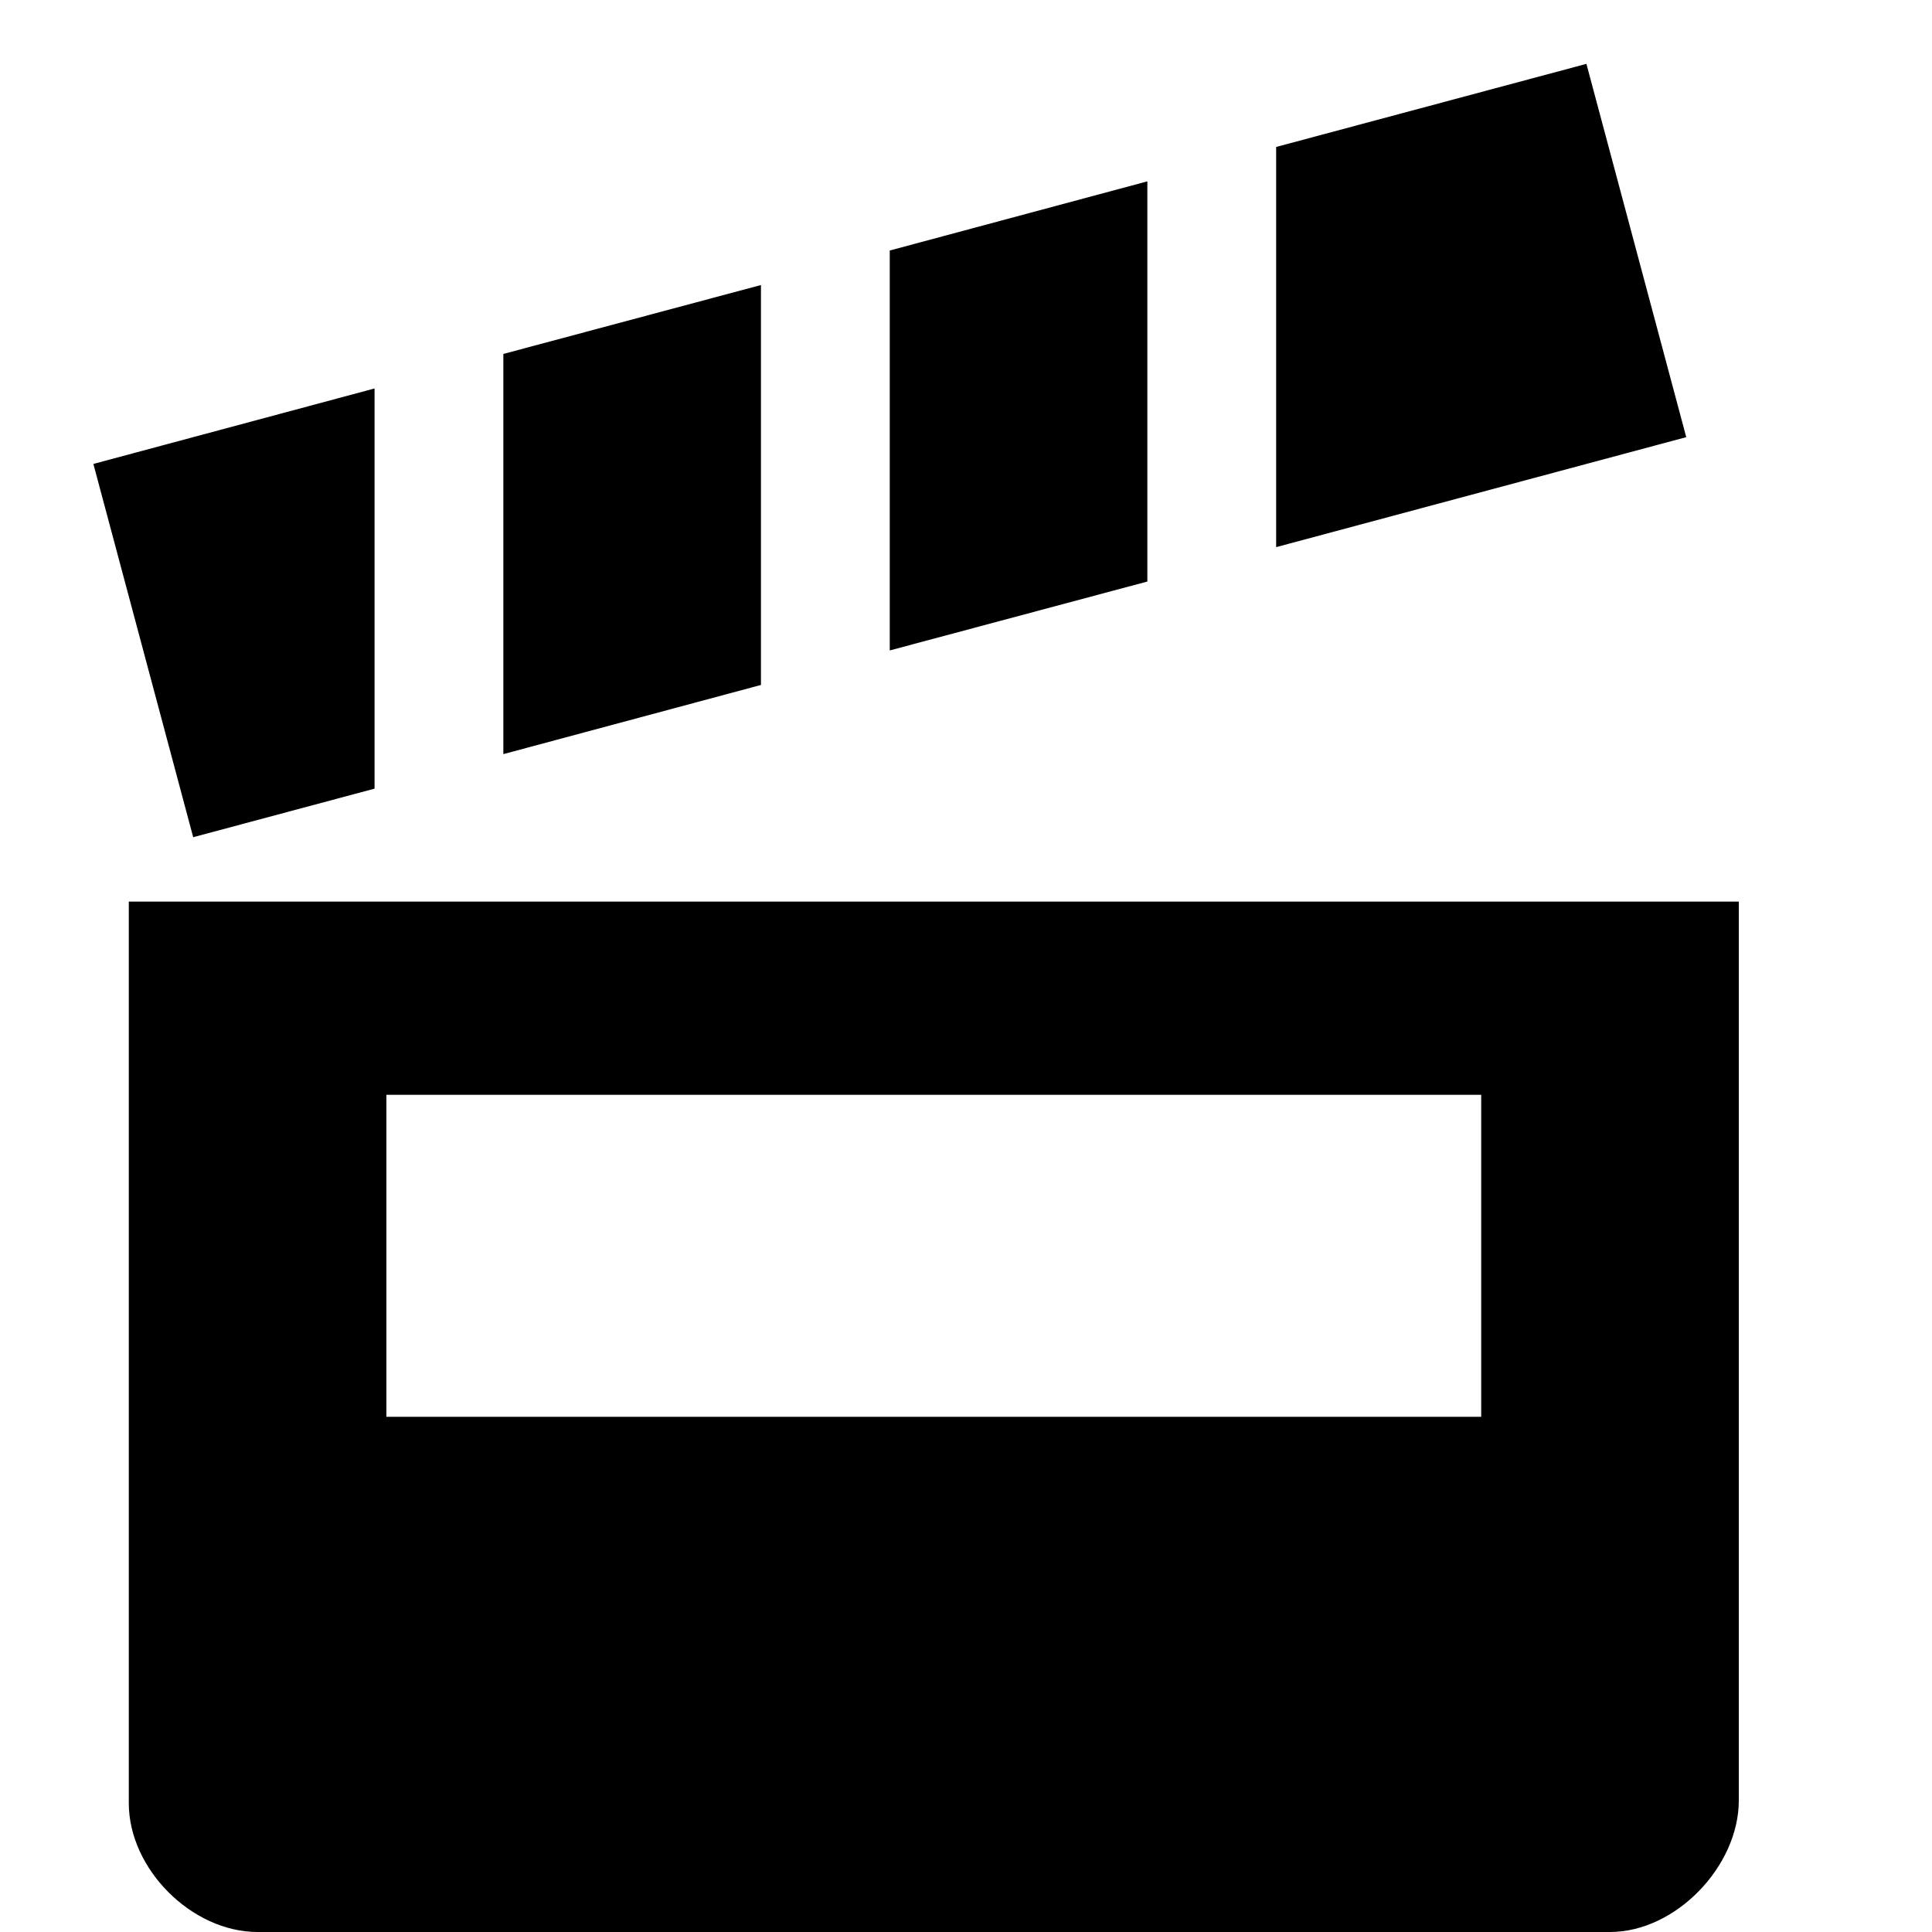
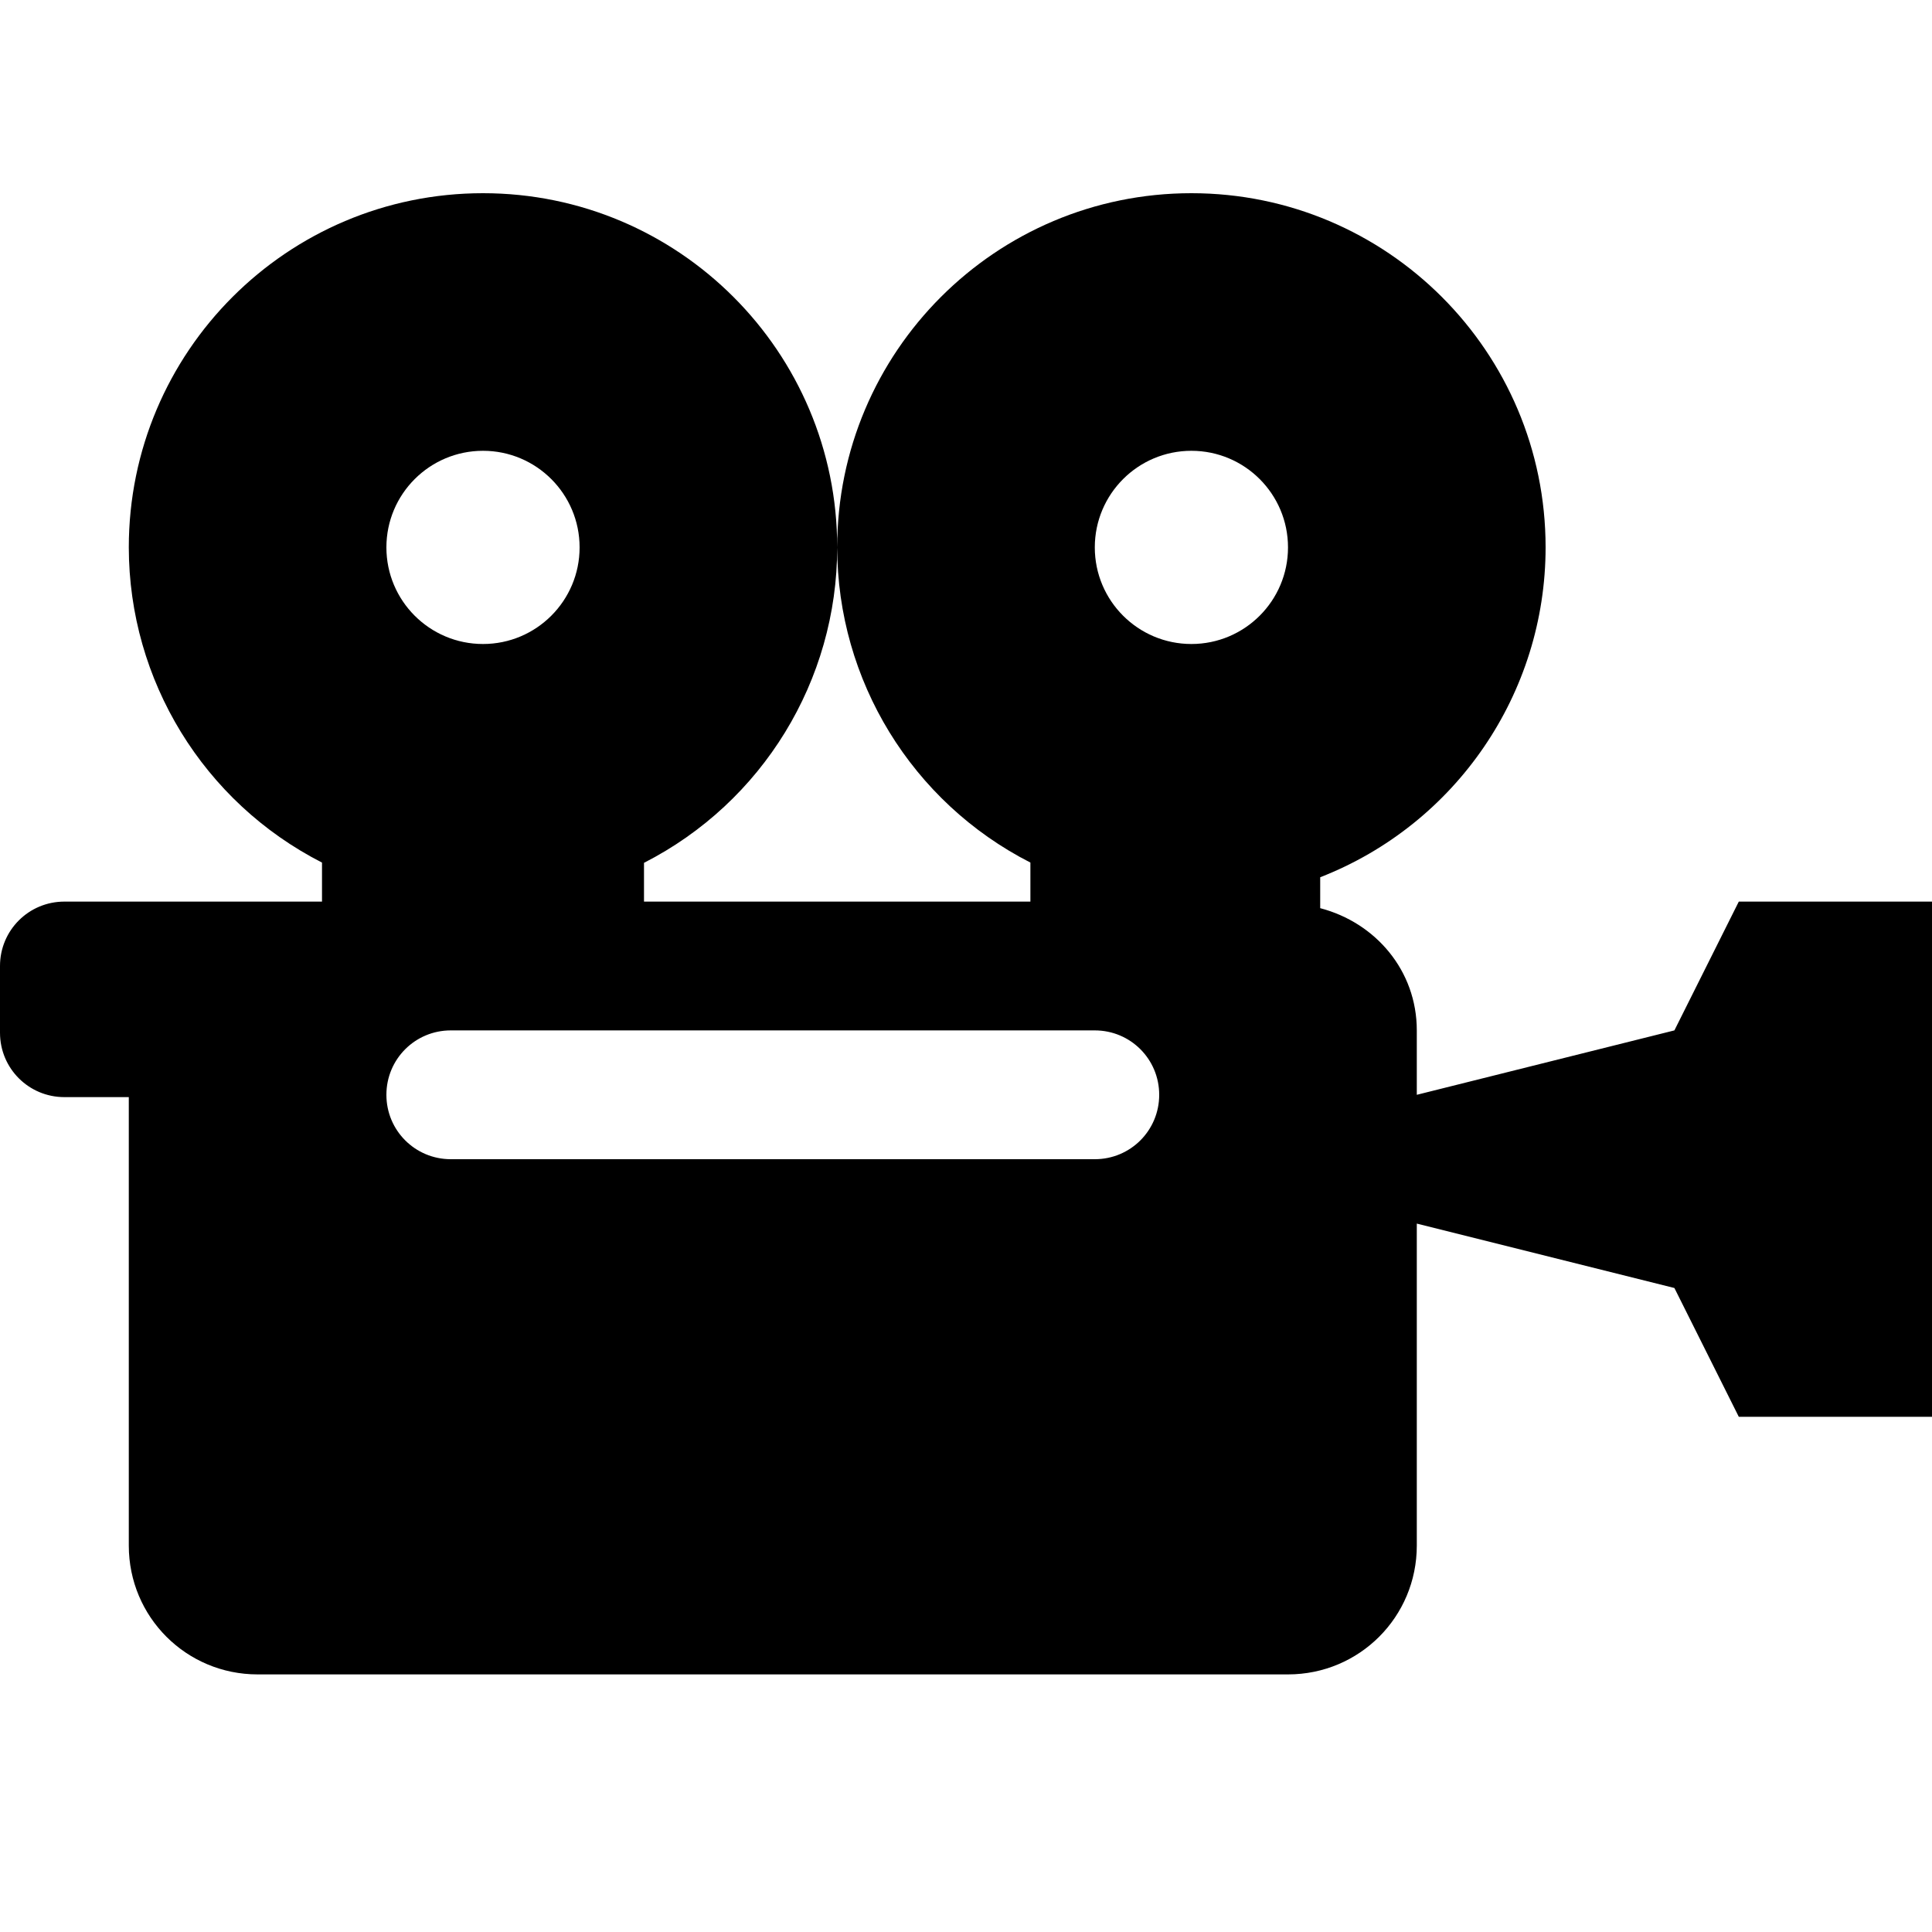
<svg xmlns="http://www.w3.org/2000/svg" version="1.1" width="15" height="15" id="svg4619" viewBox="0 0 15 15">
  <defs id="defs4621" />
-   <path style="fill:#000000;fill-opacity:1" d="m 1,7 0,7 c 0,0.511 0.489,1 1,1 l 10.5,0 c 0.511,0 1,-0.511 1,-1.021 L 13.5,7 Z m 2,1.5 8.5,0 0,2.5 -8.5,0 z" id="rect7568-8-4-7" />
-   <path style="opacity:1;fill:#000000;fill-opacity:1;stroke:none;stroke-width:1;stroke-linecap:round;stroke-linejoin:miter;stroke-miterlimit:4;stroke-dasharray:none;stroke-dashoffset:0;stroke-opacity:1" d="M 12.316,0.496 9.908,1.141 l 0,3.107 3.184,-0.854 -0.775,-2.898 z m -3.408,0.912 -2,0.537 0,3.105 2,-0.535 0,-3.107 z m -3,0.805 -2,0.535 0,3.107 2,-0.537 0,-3.105 z m -3,0.803 L 0.725,3.602 1.5,6.5 2.908,6.123 l 0,-3.107 z" id="rect3405" />
+   <path style="opacity:1;fill:#000000;fill-opacity:1;stroke:none;stroke-width:1;stroke-linecap:round;stroke-linejoin:round;stroke-miterlimit:4;stroke-dasharray:none;stroke-dashoffset:0;stroke-opacity:1;marker:none" d="M 3.75 1.5 A 2.75 2.75 0 0 0 1 4.25 A 2.75 2.75 0 0 0 2.5 6.697 L 2.5 7 L 2 7 L 0.5 7 C 0.223 7 0 7.223 0 7.5 L 0 8.018 C 7.4014868e-17 8.295 0.223 8.518 0.5 8.518 L 1 8.518 L 1 12 C 1 12.554 1.446 13 2 13 L 10 13 C 10.554 13 11 12.554 11 12 L 11 9.5 L 13 10 L 13.5 11 L 15 11 L 15 7 L 13.5 7 L 13 8 L 11 8.5 L 11 8 C 11 7.535 10.679 7.163 10.25 7.051 L 10.25 6.811 A 2.75 2.75 0 0 0 12 4.25 A 2.75 2.75 0 0 0 9.25 1.5 A 2.75 2.75 0 0 0 6.5 4.25 A 2.75 2.75 0 0 0 8 6.697 L 8 7 L 6.5 7 L 5 7 L 5 6.699 A 2.75 2.75 0 0 0 6.5 4.25 A 2.75 2.75 0 0 0 3.75 1.5 z M 3.75 3.5 A 0.75 0.75 0 0 1 4.5 4.25 A 0.75 0.75 0 0 1 3.75 5 A 0.75 0.75 0 0 1 3 4.25 A 0.75 0.75 0 0 1 3.75 3.5 z M 9.25 3.5 A 0.75 0.75 0 0 1 10 4.25 A 0.75 0.75 0 0 1 9.25 5 A 0.75 0.75 0 0 1 8.5 4.25 A 0.75 0.75 0 0 1 9.25 3.5 z M 3.5 8 L 8.5 8 C 8.777 8 9 8.223 9 8.5 C 9 8.777 8.777 9 8.5 9 L 3.5 9 C 3.223 9 3 8.777 3 8.5 C 3 8.223 3.223 8 3.5 8 z " id="rect4952" />
</svg>
